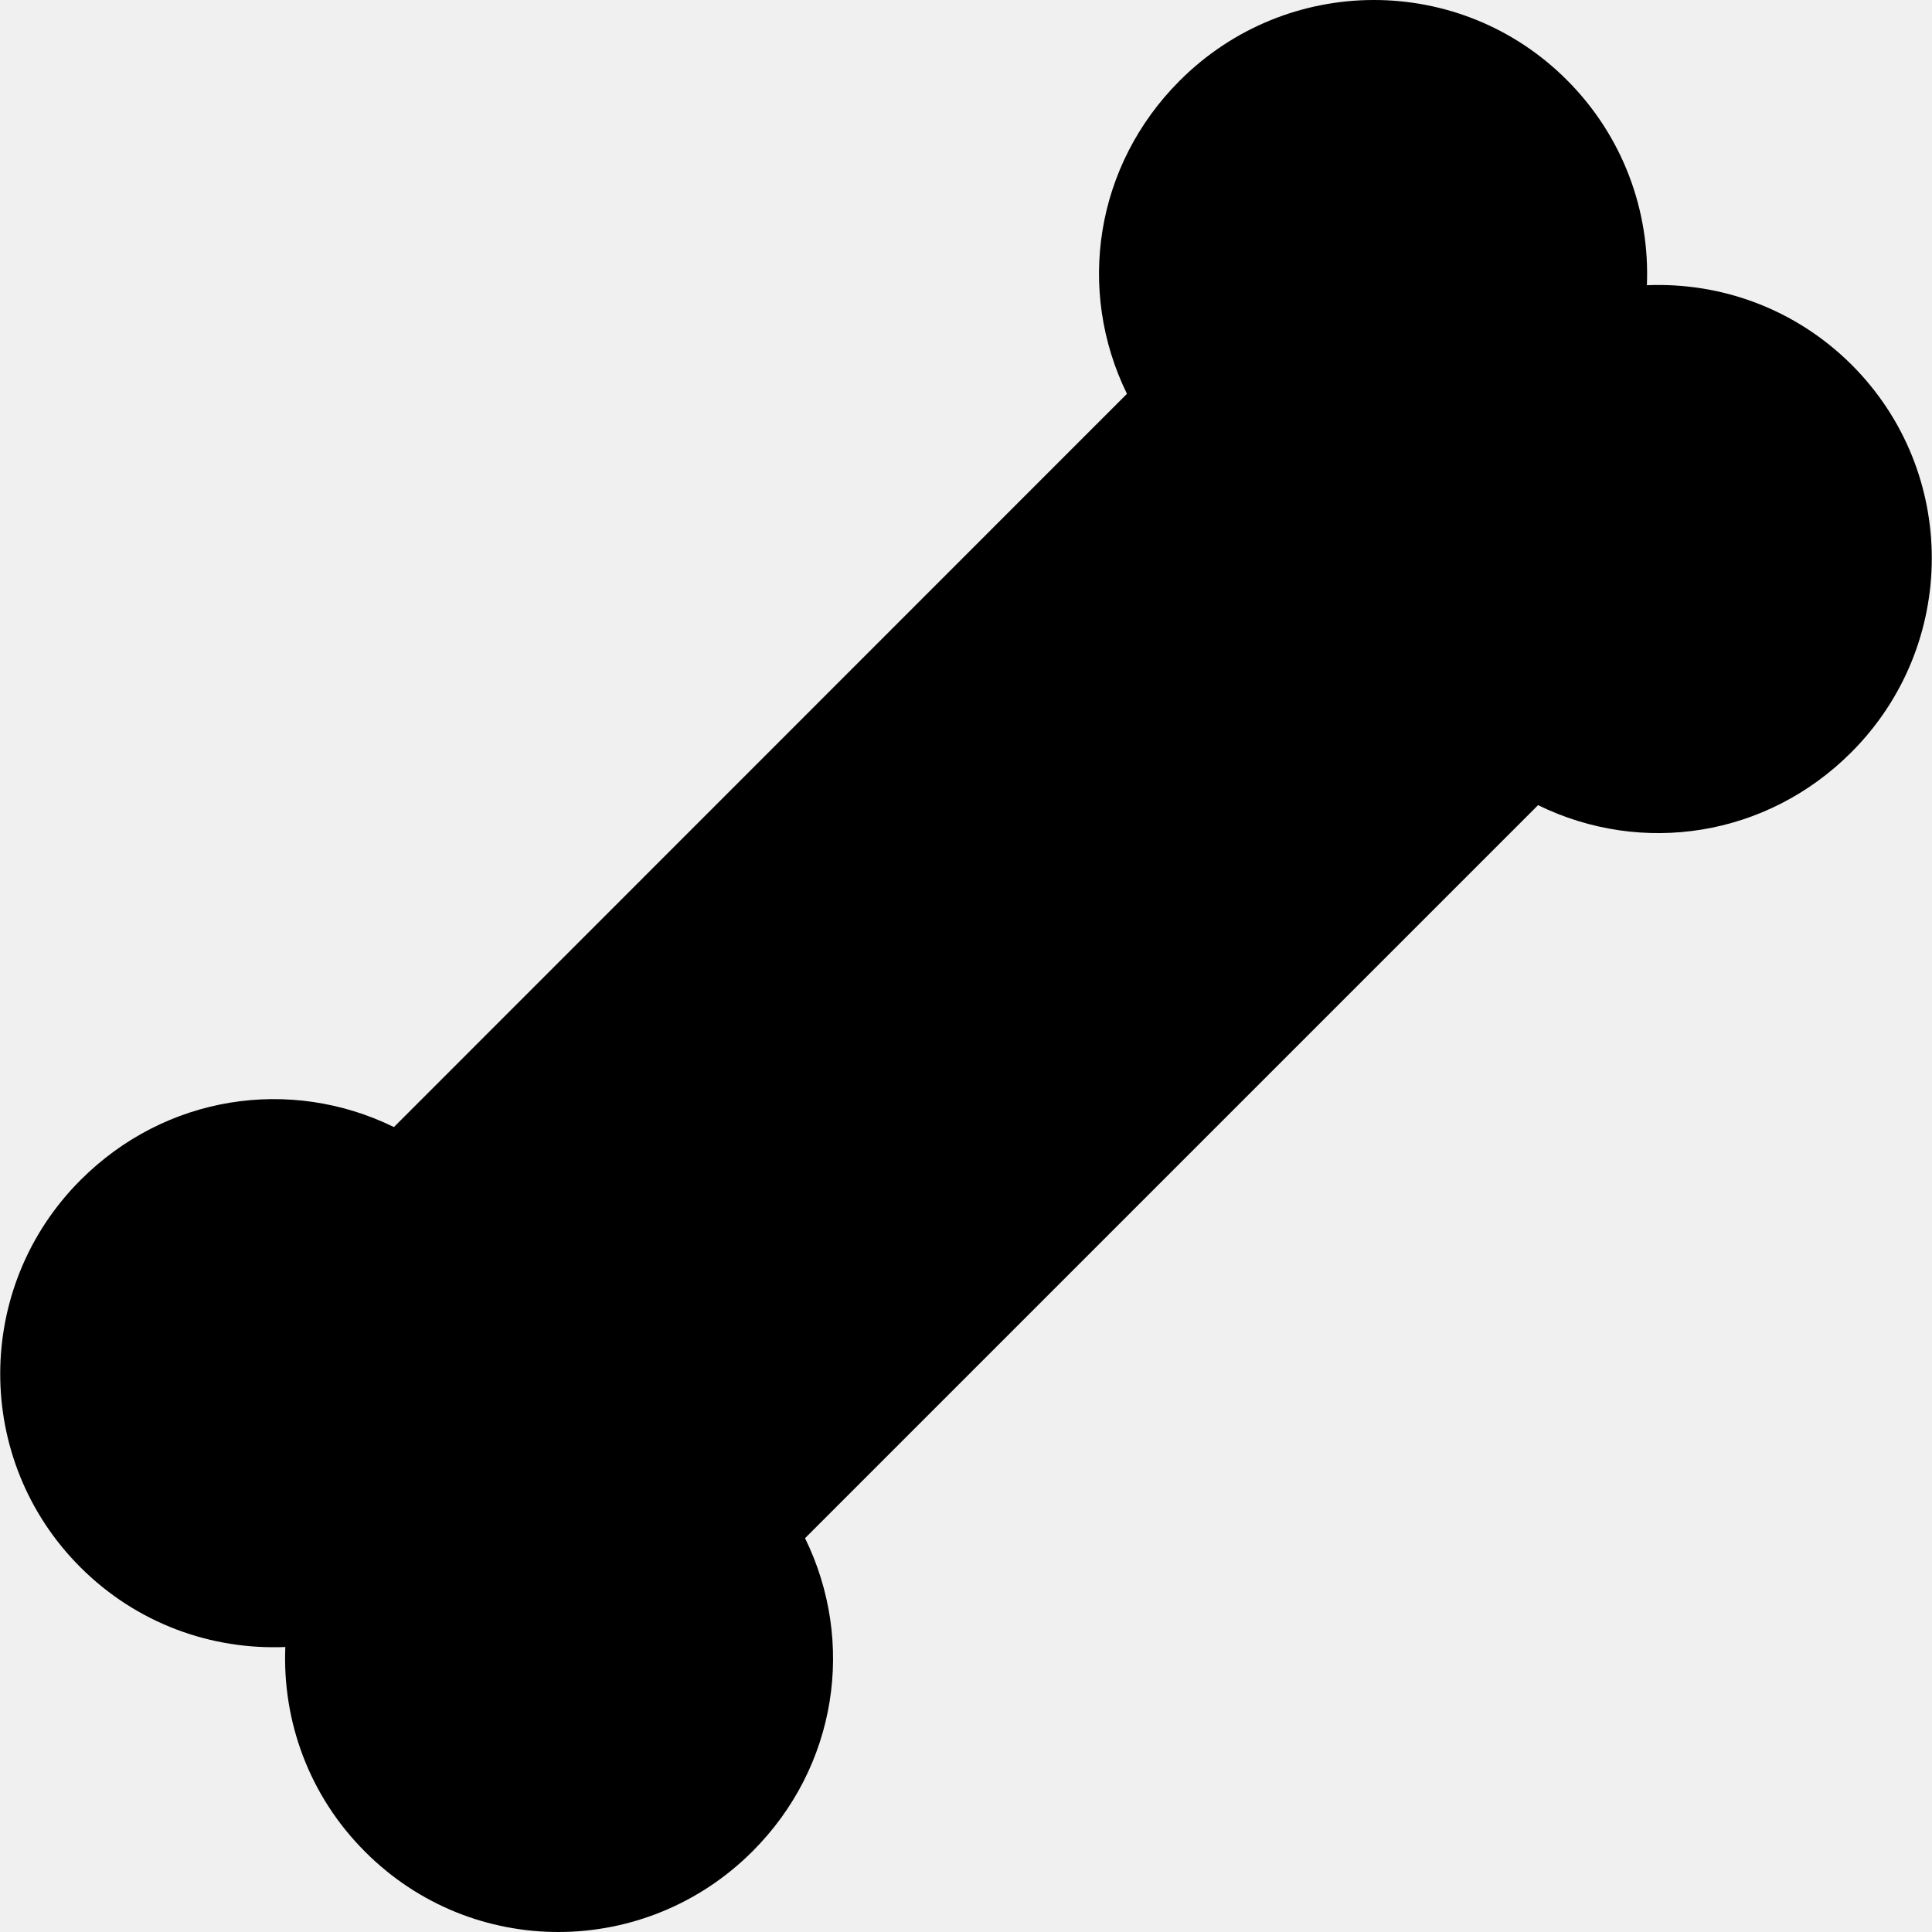
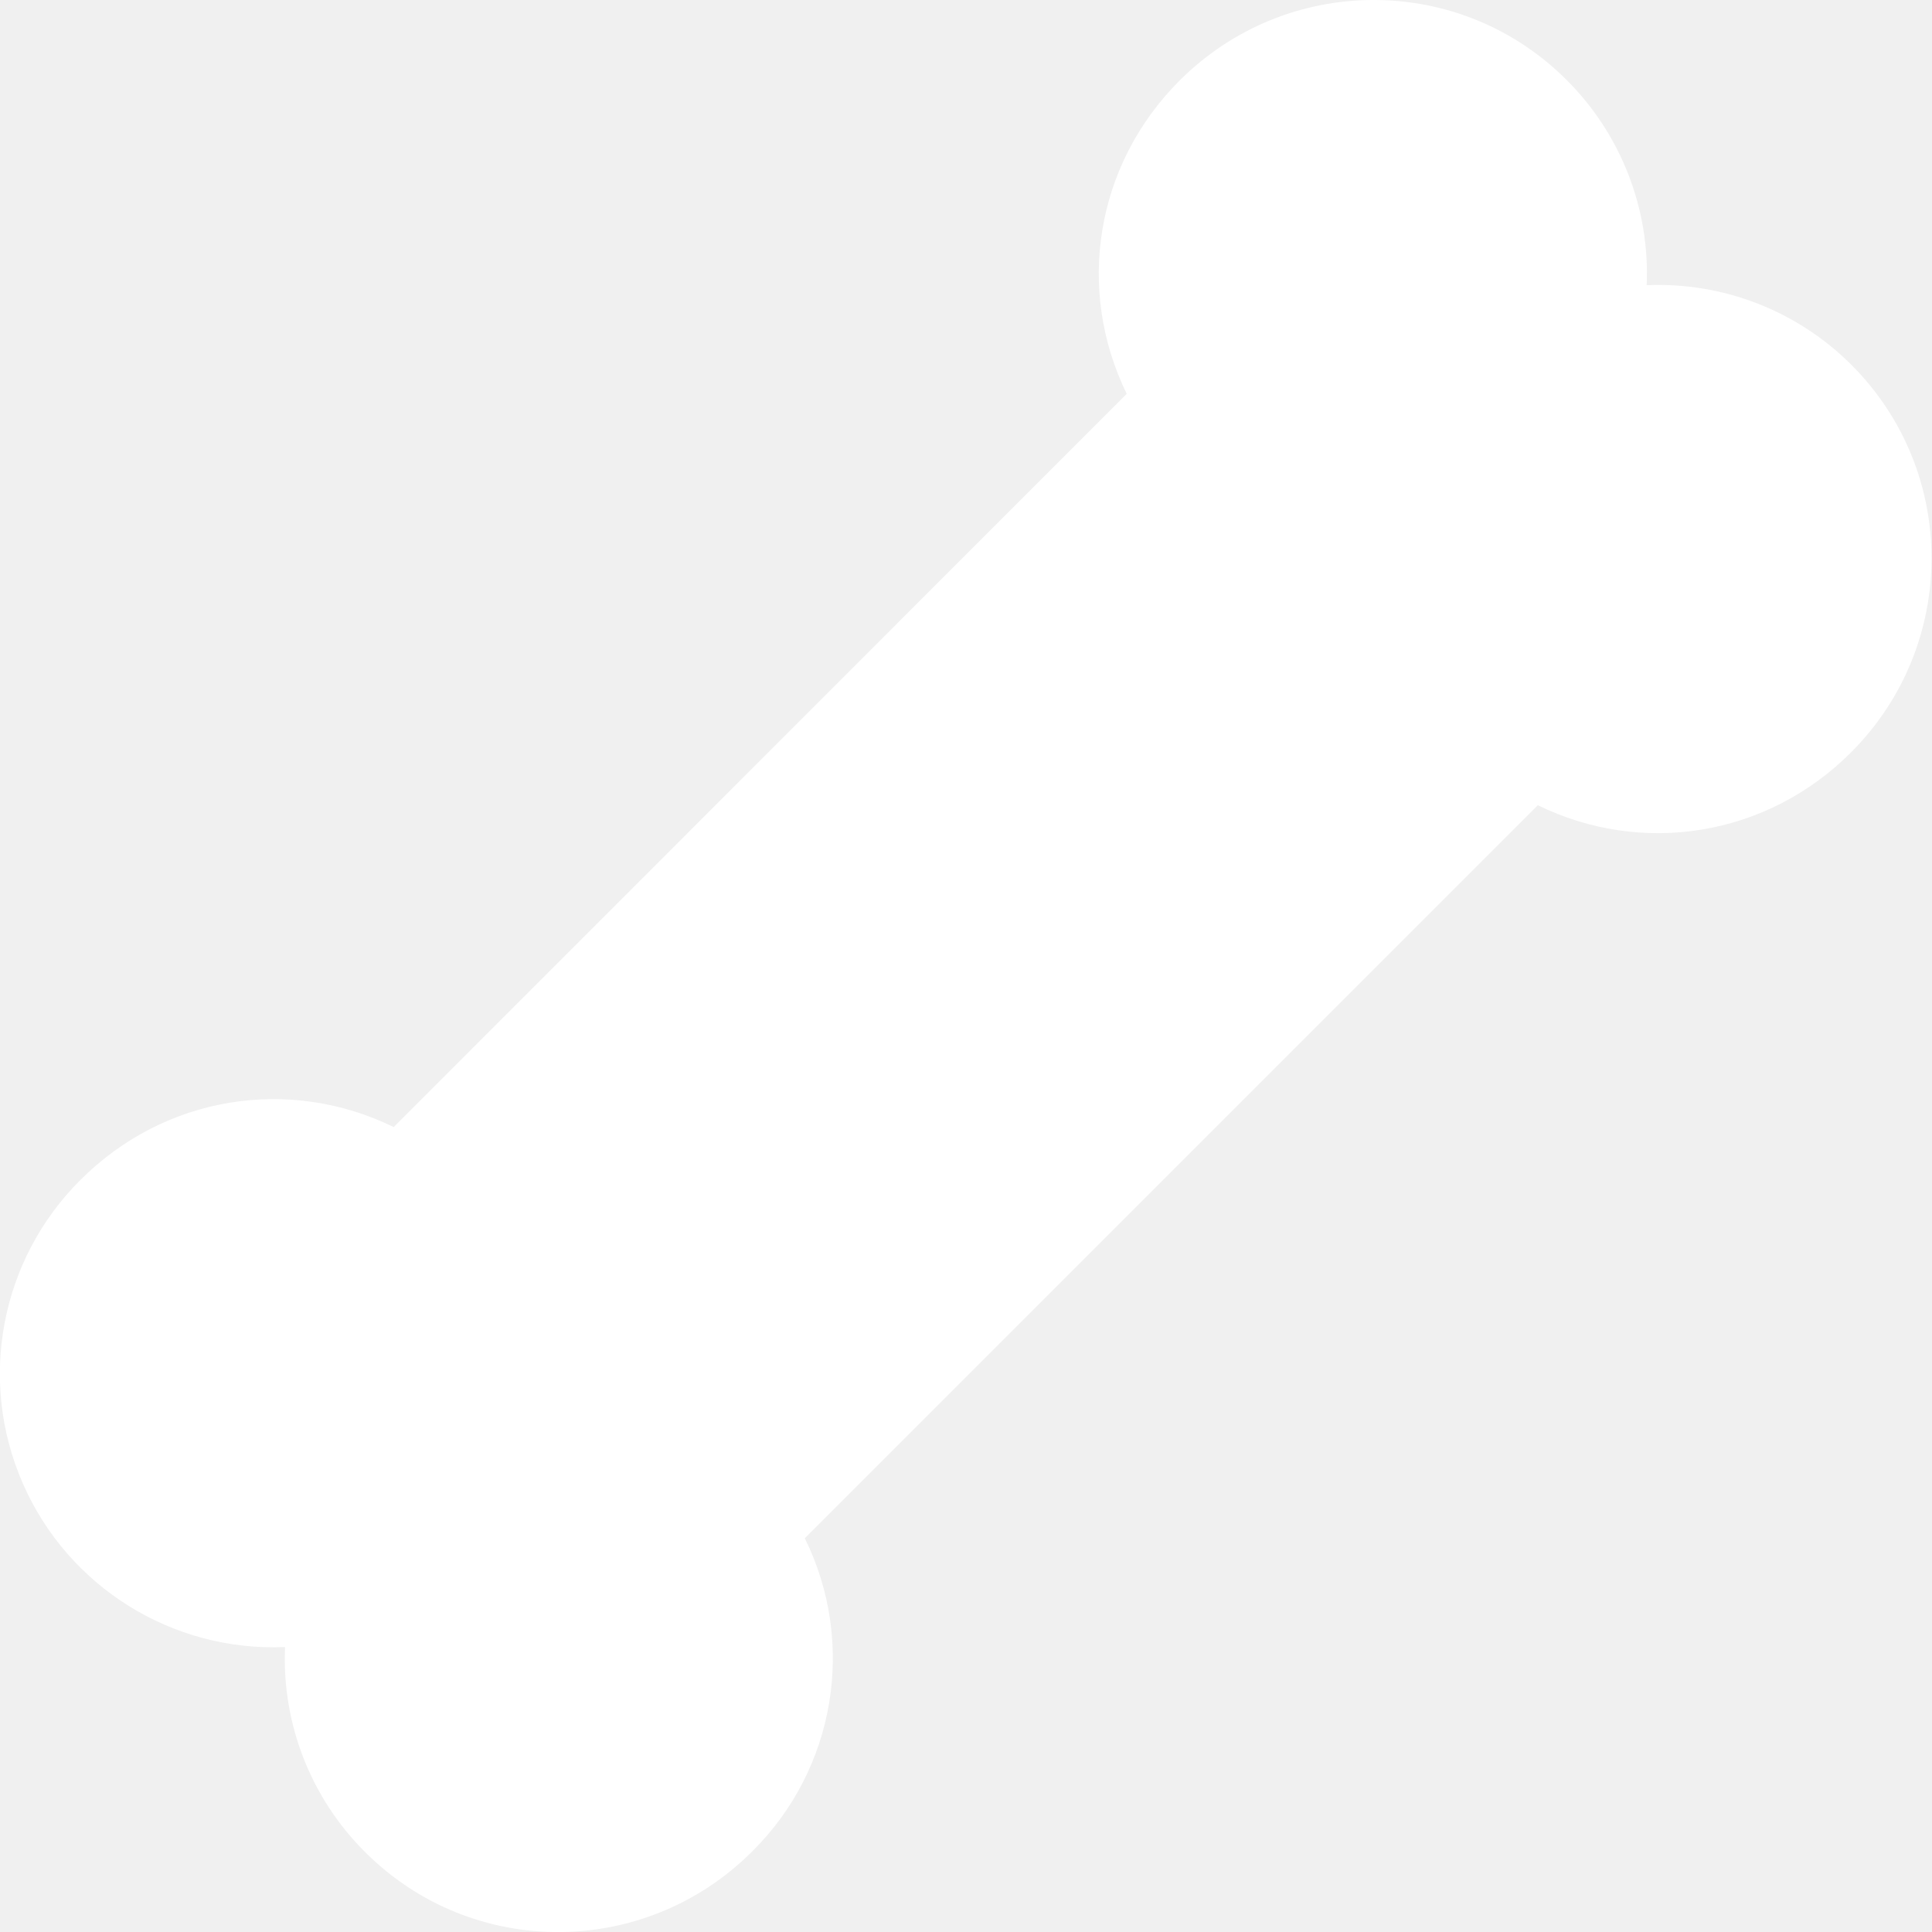
- <svg xmlns="http://www.w3.org/2000/svg" version="1.1" id="Capa_1" x="0px" y="0px" width="885.851px" height="885.851px" viewBox="0 0 885.851 885.851" style="enable-background:new 0 0 885.851 885.851;" xml:space="preserve">
-   <g>
-     <g>
-       <path d="M755.125,130.775c1.399-33.9-10.8-68.2-36.7-94.1c-49.1-49.101-128.4-48.801-177.5,0.3c-38.8,38.8-47.5,96-24.2,143.6    l-336.1,336.2c-47.6-23.3-104.8-14.6-143.6,24.2c-49.1,49-49.3,128.5-0.2,177.6c25.9,25.9,60.1,38,94,36.601    c-1.4,33.899,10.8,68.2,36.7,94c49.1,49.1,128.4,48.8,177.5-0.3c38.801-38.801,47.4-96,24.101-143.601l336.1-336.1    c47.601,23.3,104.8,14.6,143.601-24.2c49.1-49.101,49.3-128.601,0.199-177.7C823.125,141.476,789.025,129.375,755.125,130.775z" />
-     </g>
-   </g>
-   <g>
- </g>
-   <g>
- </g>
-   <g>
- </g>
-   <g>
- </g>
-   <g>
- </g>
-   <g>
- </g>
-   <g>
- </g>
-   <g>
- </g>
-   <g>
- </g>
-   <g>
- </g>
-   <g>
- </g>
-   <g>
- </g>
-   <g>
- </g>
-   <g>
- </g>
-   <g>
- </g>
+ <svg xmlns="http://www.w3.org/2000/svg" id="Capa_1" data-name="Capa 1" viewBox="0 0 885.65 885.85">
+   <defs>
+     <style>.cls-1{fill:#fff;}</style>
+   </defs>
+   <path class="cls-1" d="M755.13,130.77a125.27,125.27,0,0,0-36.71-94.1c-49.09-49.1-128.39-48.8-177.5.3-38.79,38.8-47.5,96-24.2,143.6L180.62,516.78C133,493.48,75.82,502.18,37,541a125.41,125.41,0,0,0,93.8,214.2,124.9,124.9,0,0,0,36.7,94c49.1,49.1,128.4,48.8,177.5-.3a124.47,124.47,0,0,0,24.11-143.6l336.1-336.1c47.6,23.3,104.8,14.6,143.6-24.2,49.1-49.11,49.3-128.61.2-177.7A125.06,125.06,0,0,0,755.13,130.77Z" transform="translate(-0.1 0)" />
</svg>
